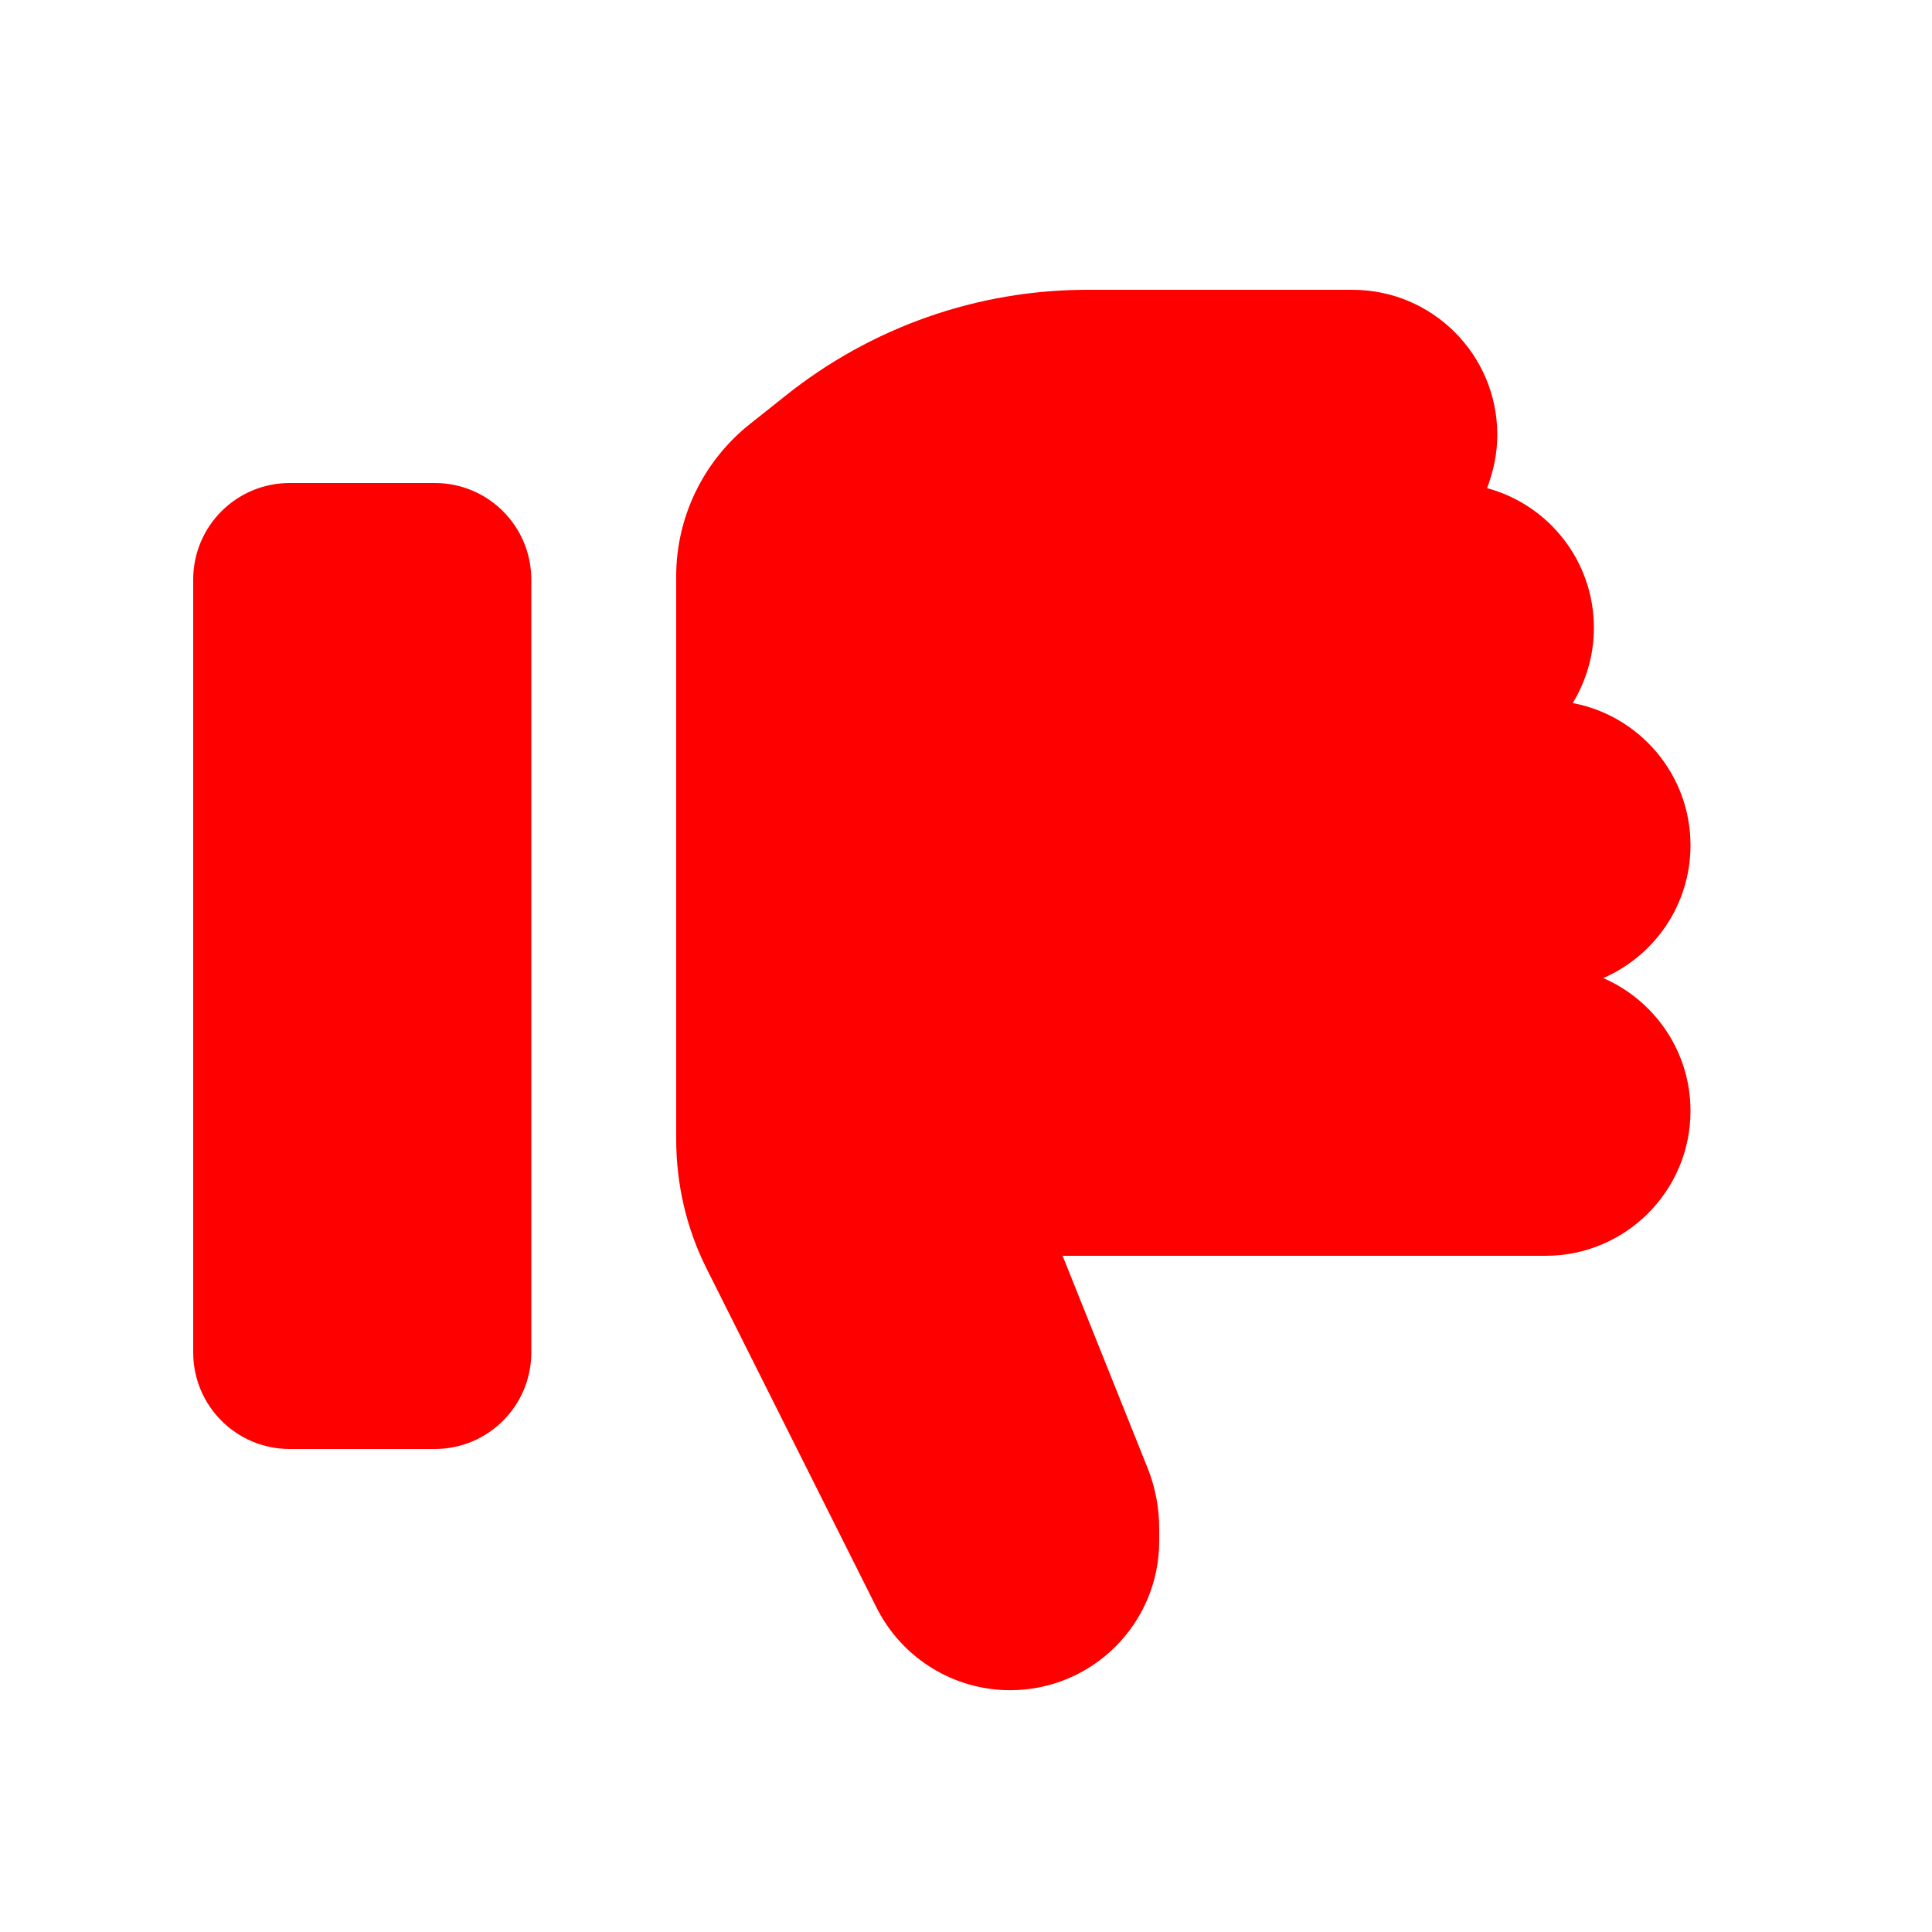
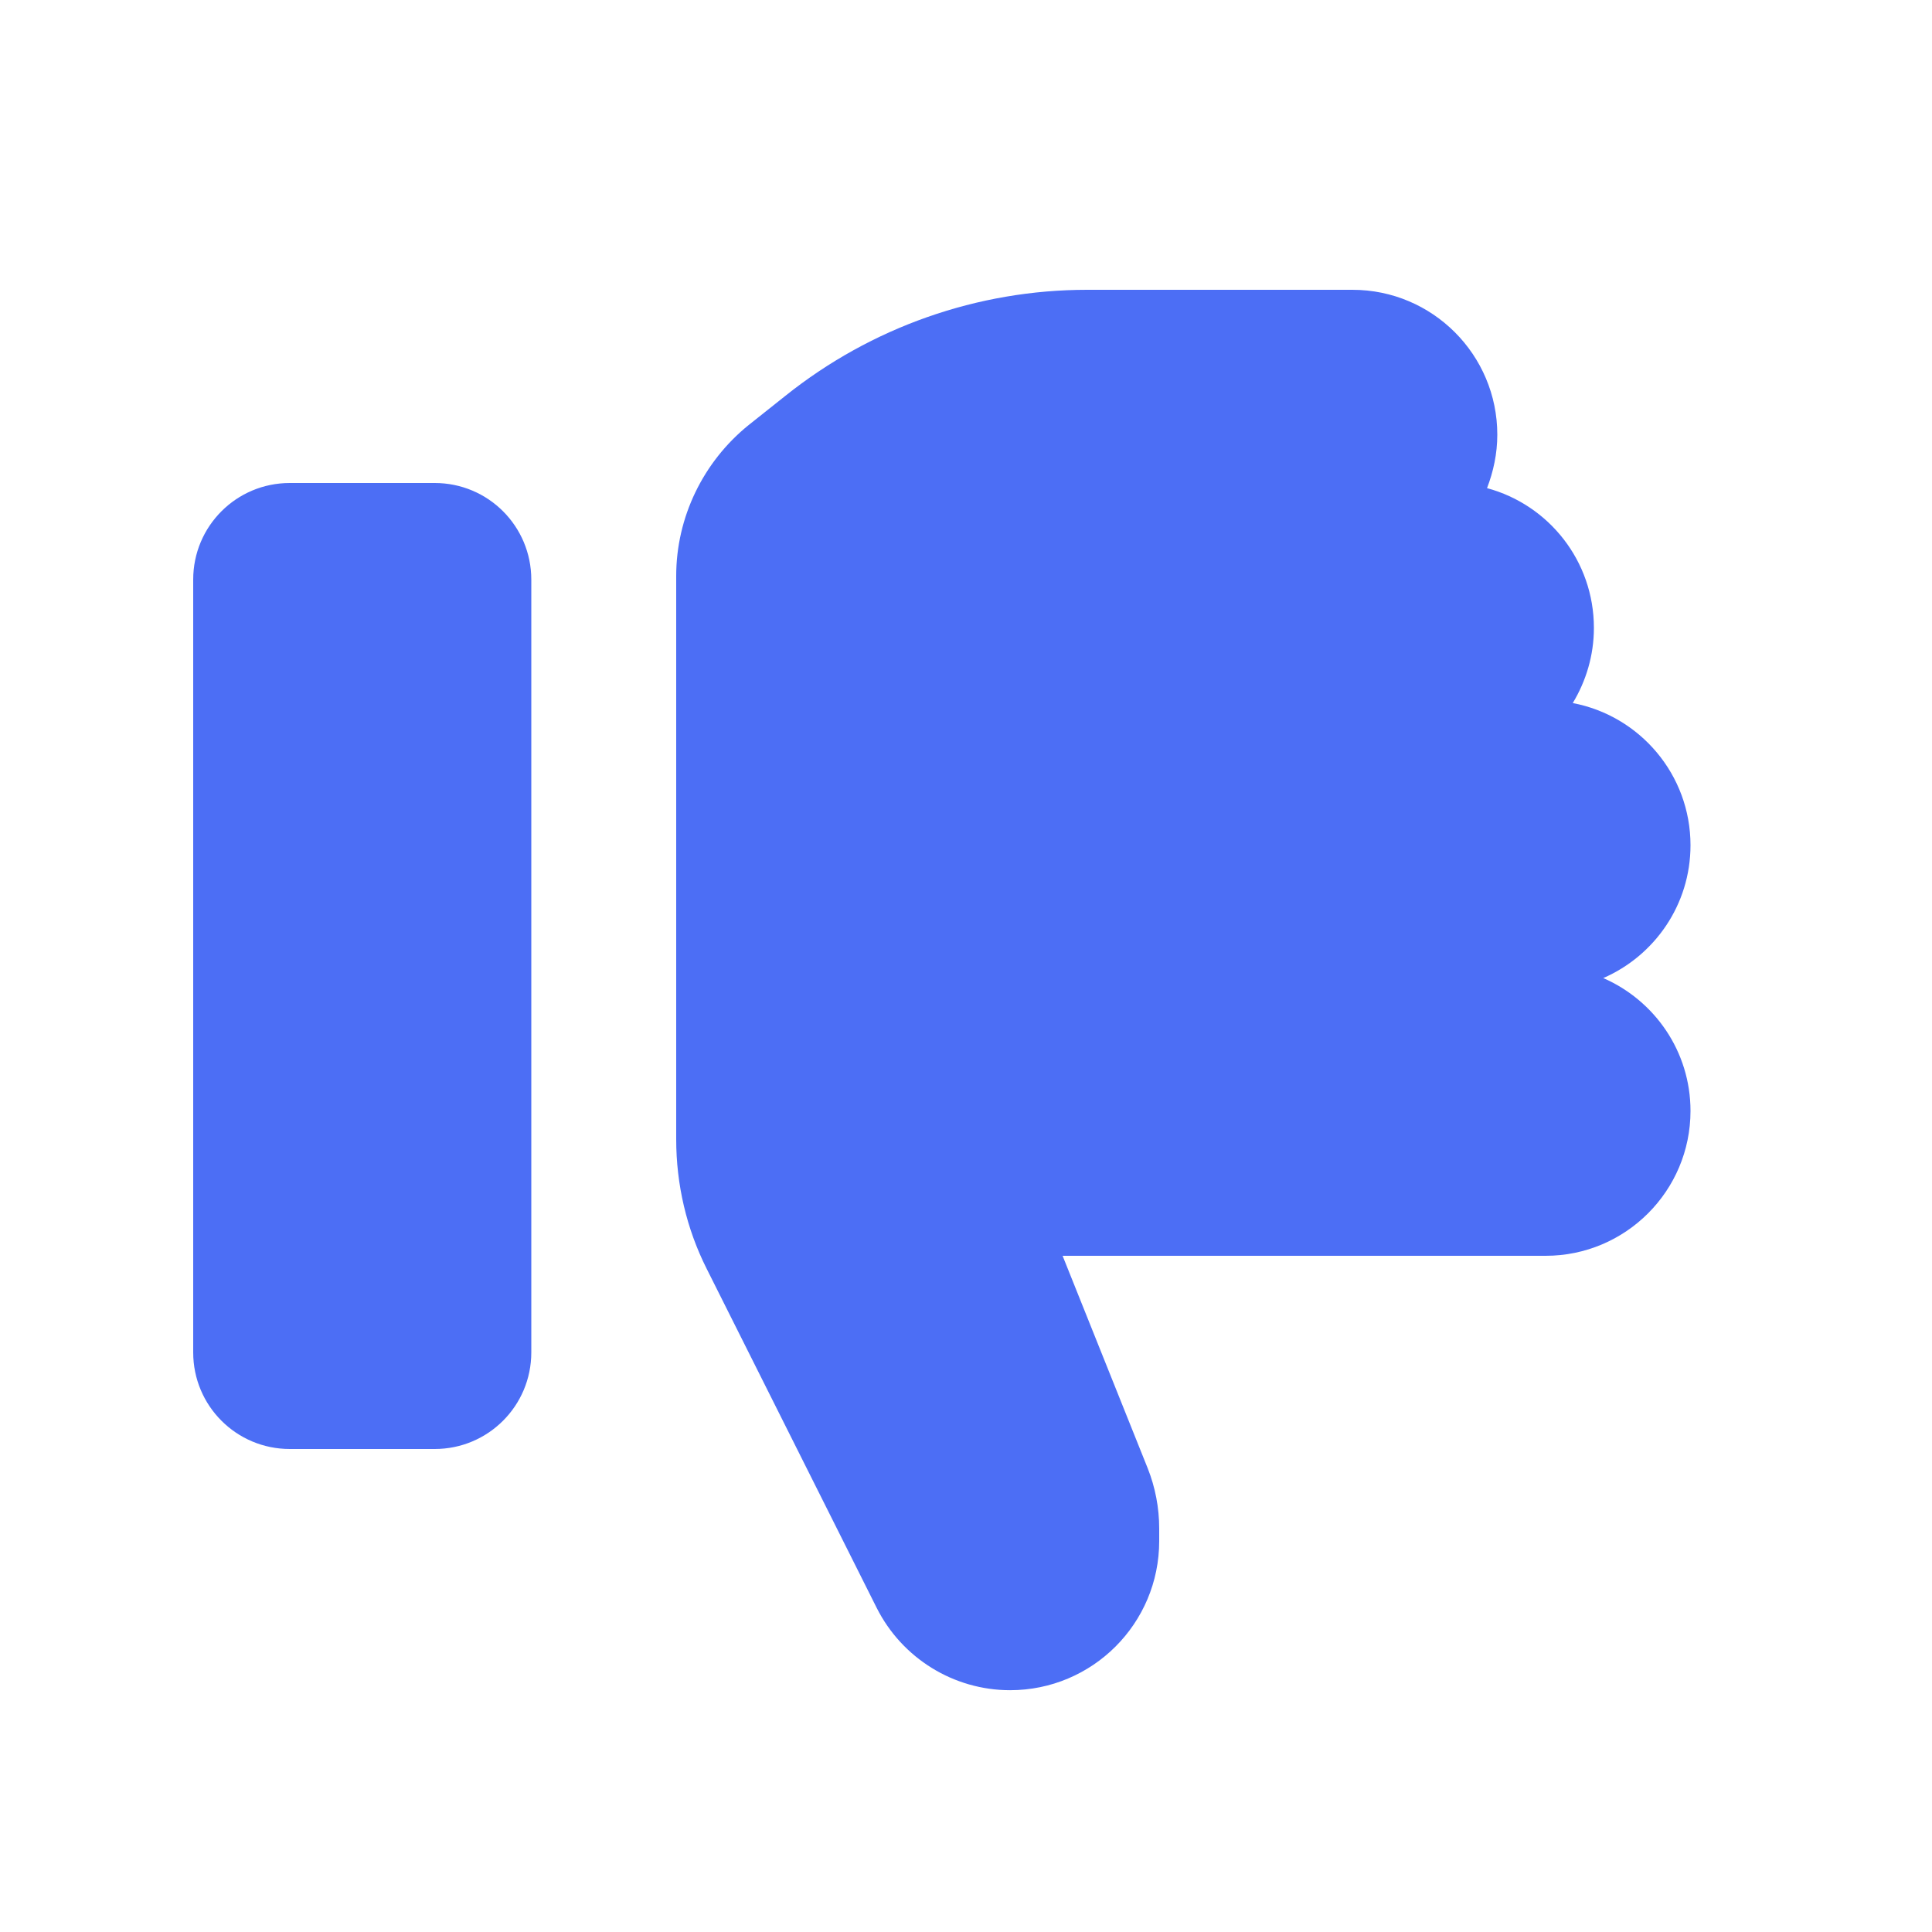
<svg xmlns="http://www.w3.org/2000/svg" viewBox="0 0 640 640">
-   <path d="M448 96C474.5 96 496 117.5 496 144C496 150.3 494.7 156.2 492.6 161.7C513 167.2 528 185.8 528 208C528 217.1 525.4 225.6 521 232.9C543.2 237.1 560 256.6 560 280C560 299.7 548.1 316.6 531.1 324C548.1 331.4 560 348.3 560 368C560 394.5 538.5 416 512 416L352 416L380.2 486.4C382.7 492.7 384 499.5 384 506.3L384 510.5C384 537.8 361.9 559.9 334.6 559.9C315.9 559.9 298.8 549.3 290.4 532.6L234.1 420.3C227.4 407 224 392.3 224 377.4L224 190.8C224 171.4 232.9 153 248 140.8L260.2 131.1C288.6 108.4 323.8 96 360.1 96L448 96zM144 160C161.7 160 176 174.3 176 192L176 448C176 465.7 161.7 480 144 480L96 480C78.3 480 64 465.7 64 448L64 192C64 174.3 78.3 160 96 160L144 160z" fill="red" />
+   <path d="M448 96C474.5 96 496 117.5 496 144C496 150.3 494.7 156.2 492.6 161.7C513 167.2 528 185.8 528 208C528 217.1 525.4 225.6 521 232.9C543.2 237.1 560 256.6 560 280C560 299.7 548.1 316.6 531.1 324C548.1 331.4 560 348.3 560 368C560 394.5 538.5 416 512 416L352 416L380.2 486.4C382.7 492.7 384 499.5 384 506.3L384 510.5C384 537.8 361.9 559.9 334.6 559.9C315.9 559.9 298.8 549.3 290.4 532.6L234.1 420.3C227.4 407 224 392.3 224 377.4L224 190.8C224 171.4 232.9 153 248 140.8L260.2 131.1C288.6 108.4 323.8 96 360.1 96L448 96zM144 160C161.7 160 176 174.3 176 192L176 448C176 465.7 161.7 480 144 480L96 480C78.3 480 64 465.7 64 448L64 192C64 174.3 78.3 160 96 160L144 160z" fill="#4c6ef5" />
</svg>
